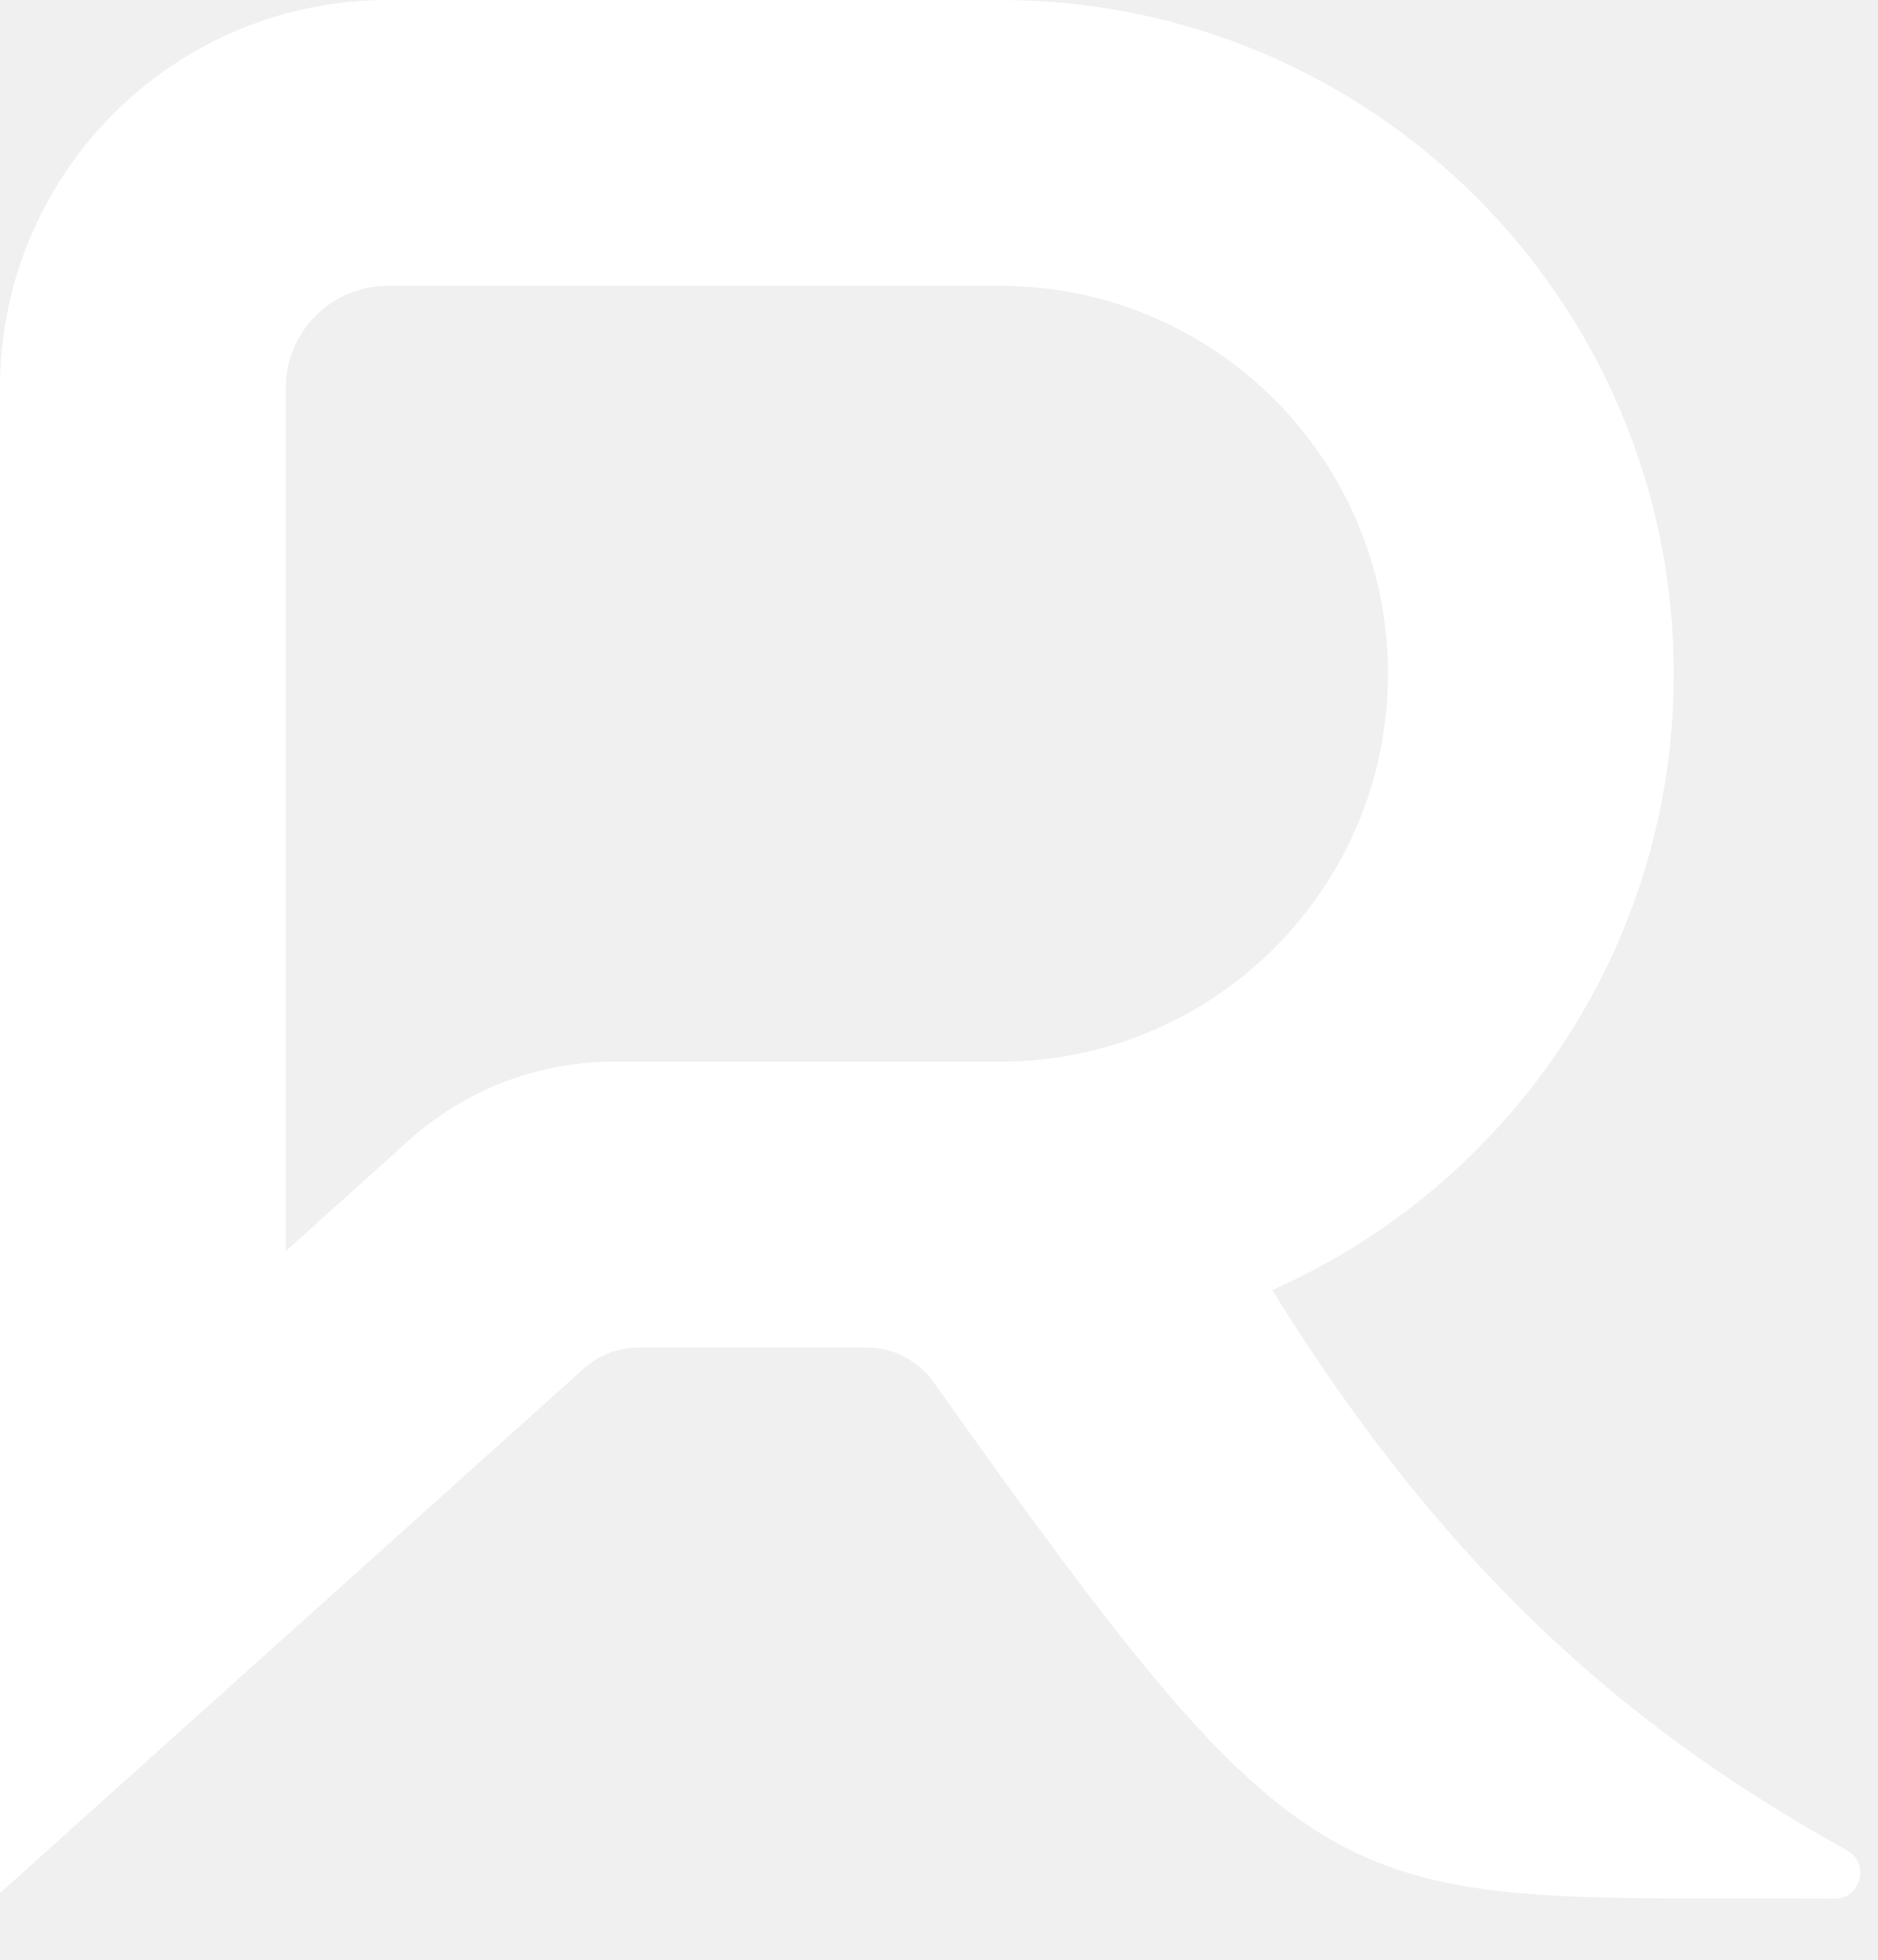
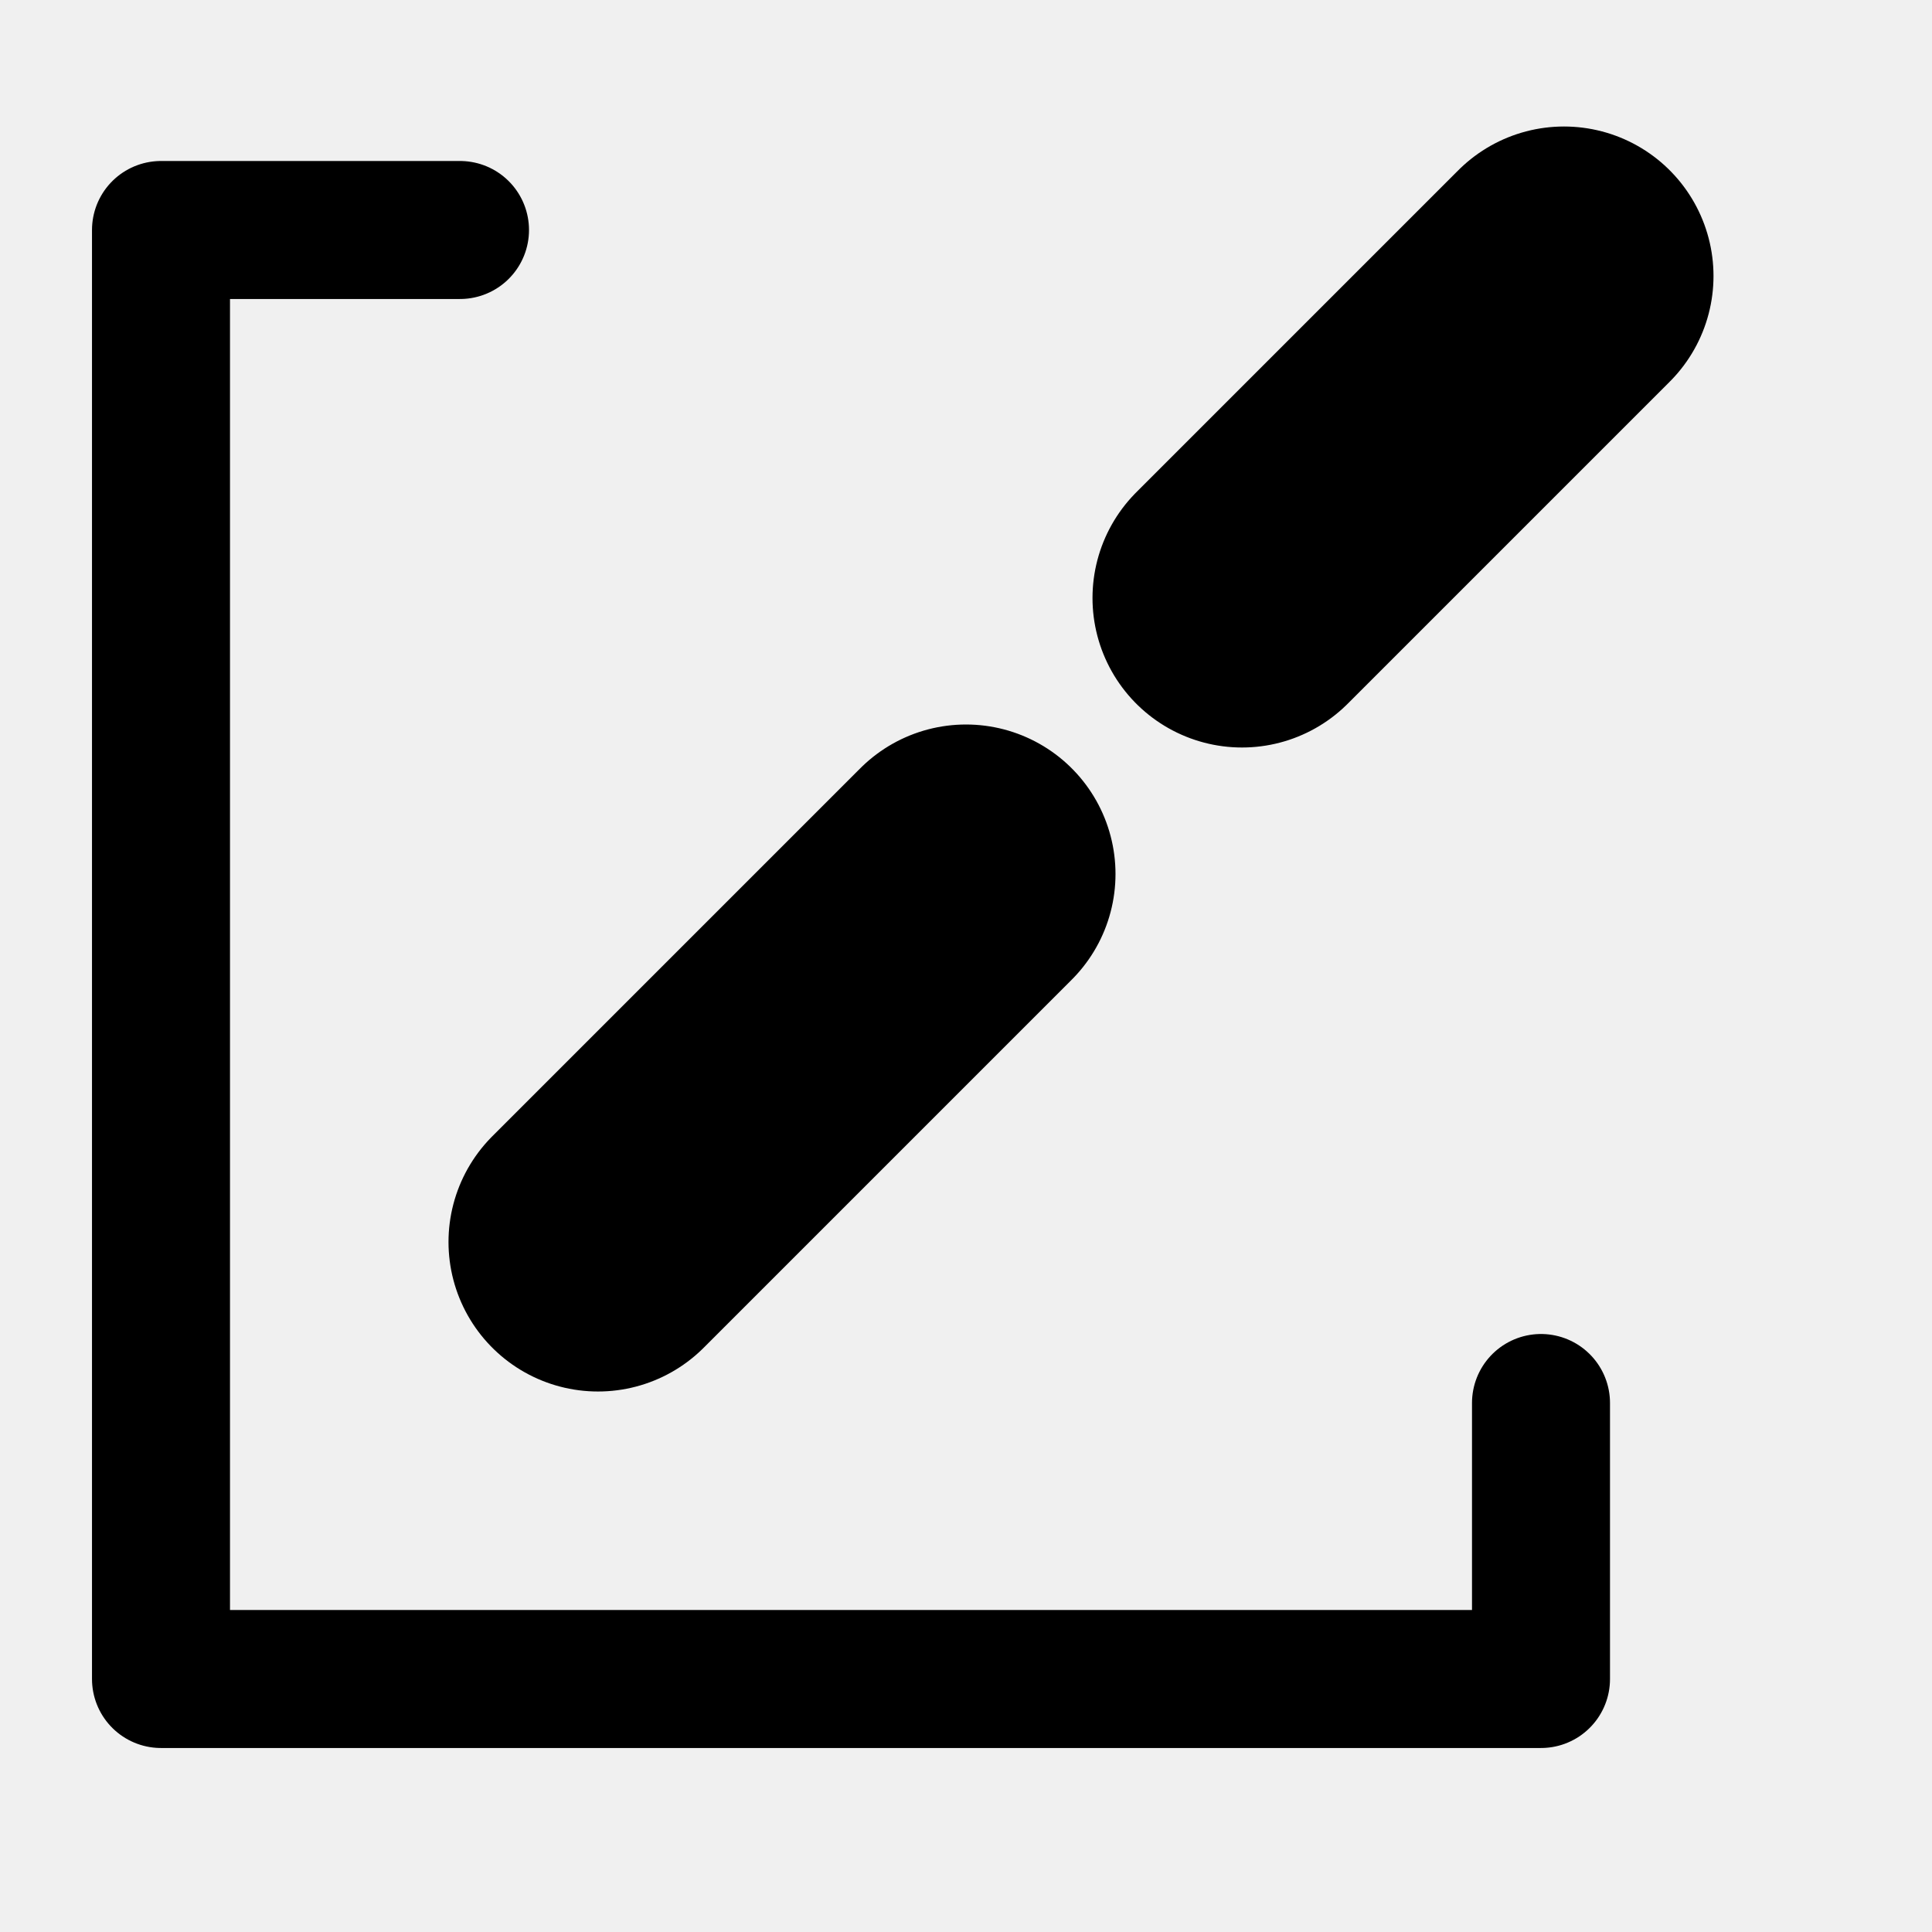
- <svg xmlns="http://www.w3.org/2000/svg" width="23" height="24" viewBox="0 0 23 24" fill="none">
-   <path fill-rule="evenodd" clip-rule="evenodd" d="M12.25 0C16.806 3.89303e-07 20.5 3.694 20.5 8.25C20.5 11.62 18.478 14.515 15.582 15.796C17.838 19.444 20.166 21.294 22.625 22.659C22.902 22.813 22.794 23.249 22.477 23.248C16.331 23.222 16.23 23.677 11.436 16.927C11.249 16.662 10.941 16.5 10.617 16.5H7.821C7.574 16.5 7.336 16.591 7.152 16.756L0 23.18V4.75C0 2.127 2.127 1.90735e-06 4.75 0H12.25ZM4.75 3.5C4.06 3.5 3.5 4.06 3.5 4.75V15.32L5.009 13.963C5.697 13.343 6.591 13 7.518 13H12.25C14.873 13 17 10.873 17 8.25C17 5.627 14.873 3.5 12.25 3.5H4.75Z" fill="white" />
+ <svg xmlns="http://www.w3.org/2000/svg" viewBox="48 48 168 168">
+   <g fill="none" stroke="black" stroke-linecap="round" stroke-linejoin="round">
+     <path d="M88 68H62V194H182V170" stroke-width="12" />
+     <path d="M100 156L132 124M156 100L184 72" stroke-width="26" />
+   </g>
</svg>
